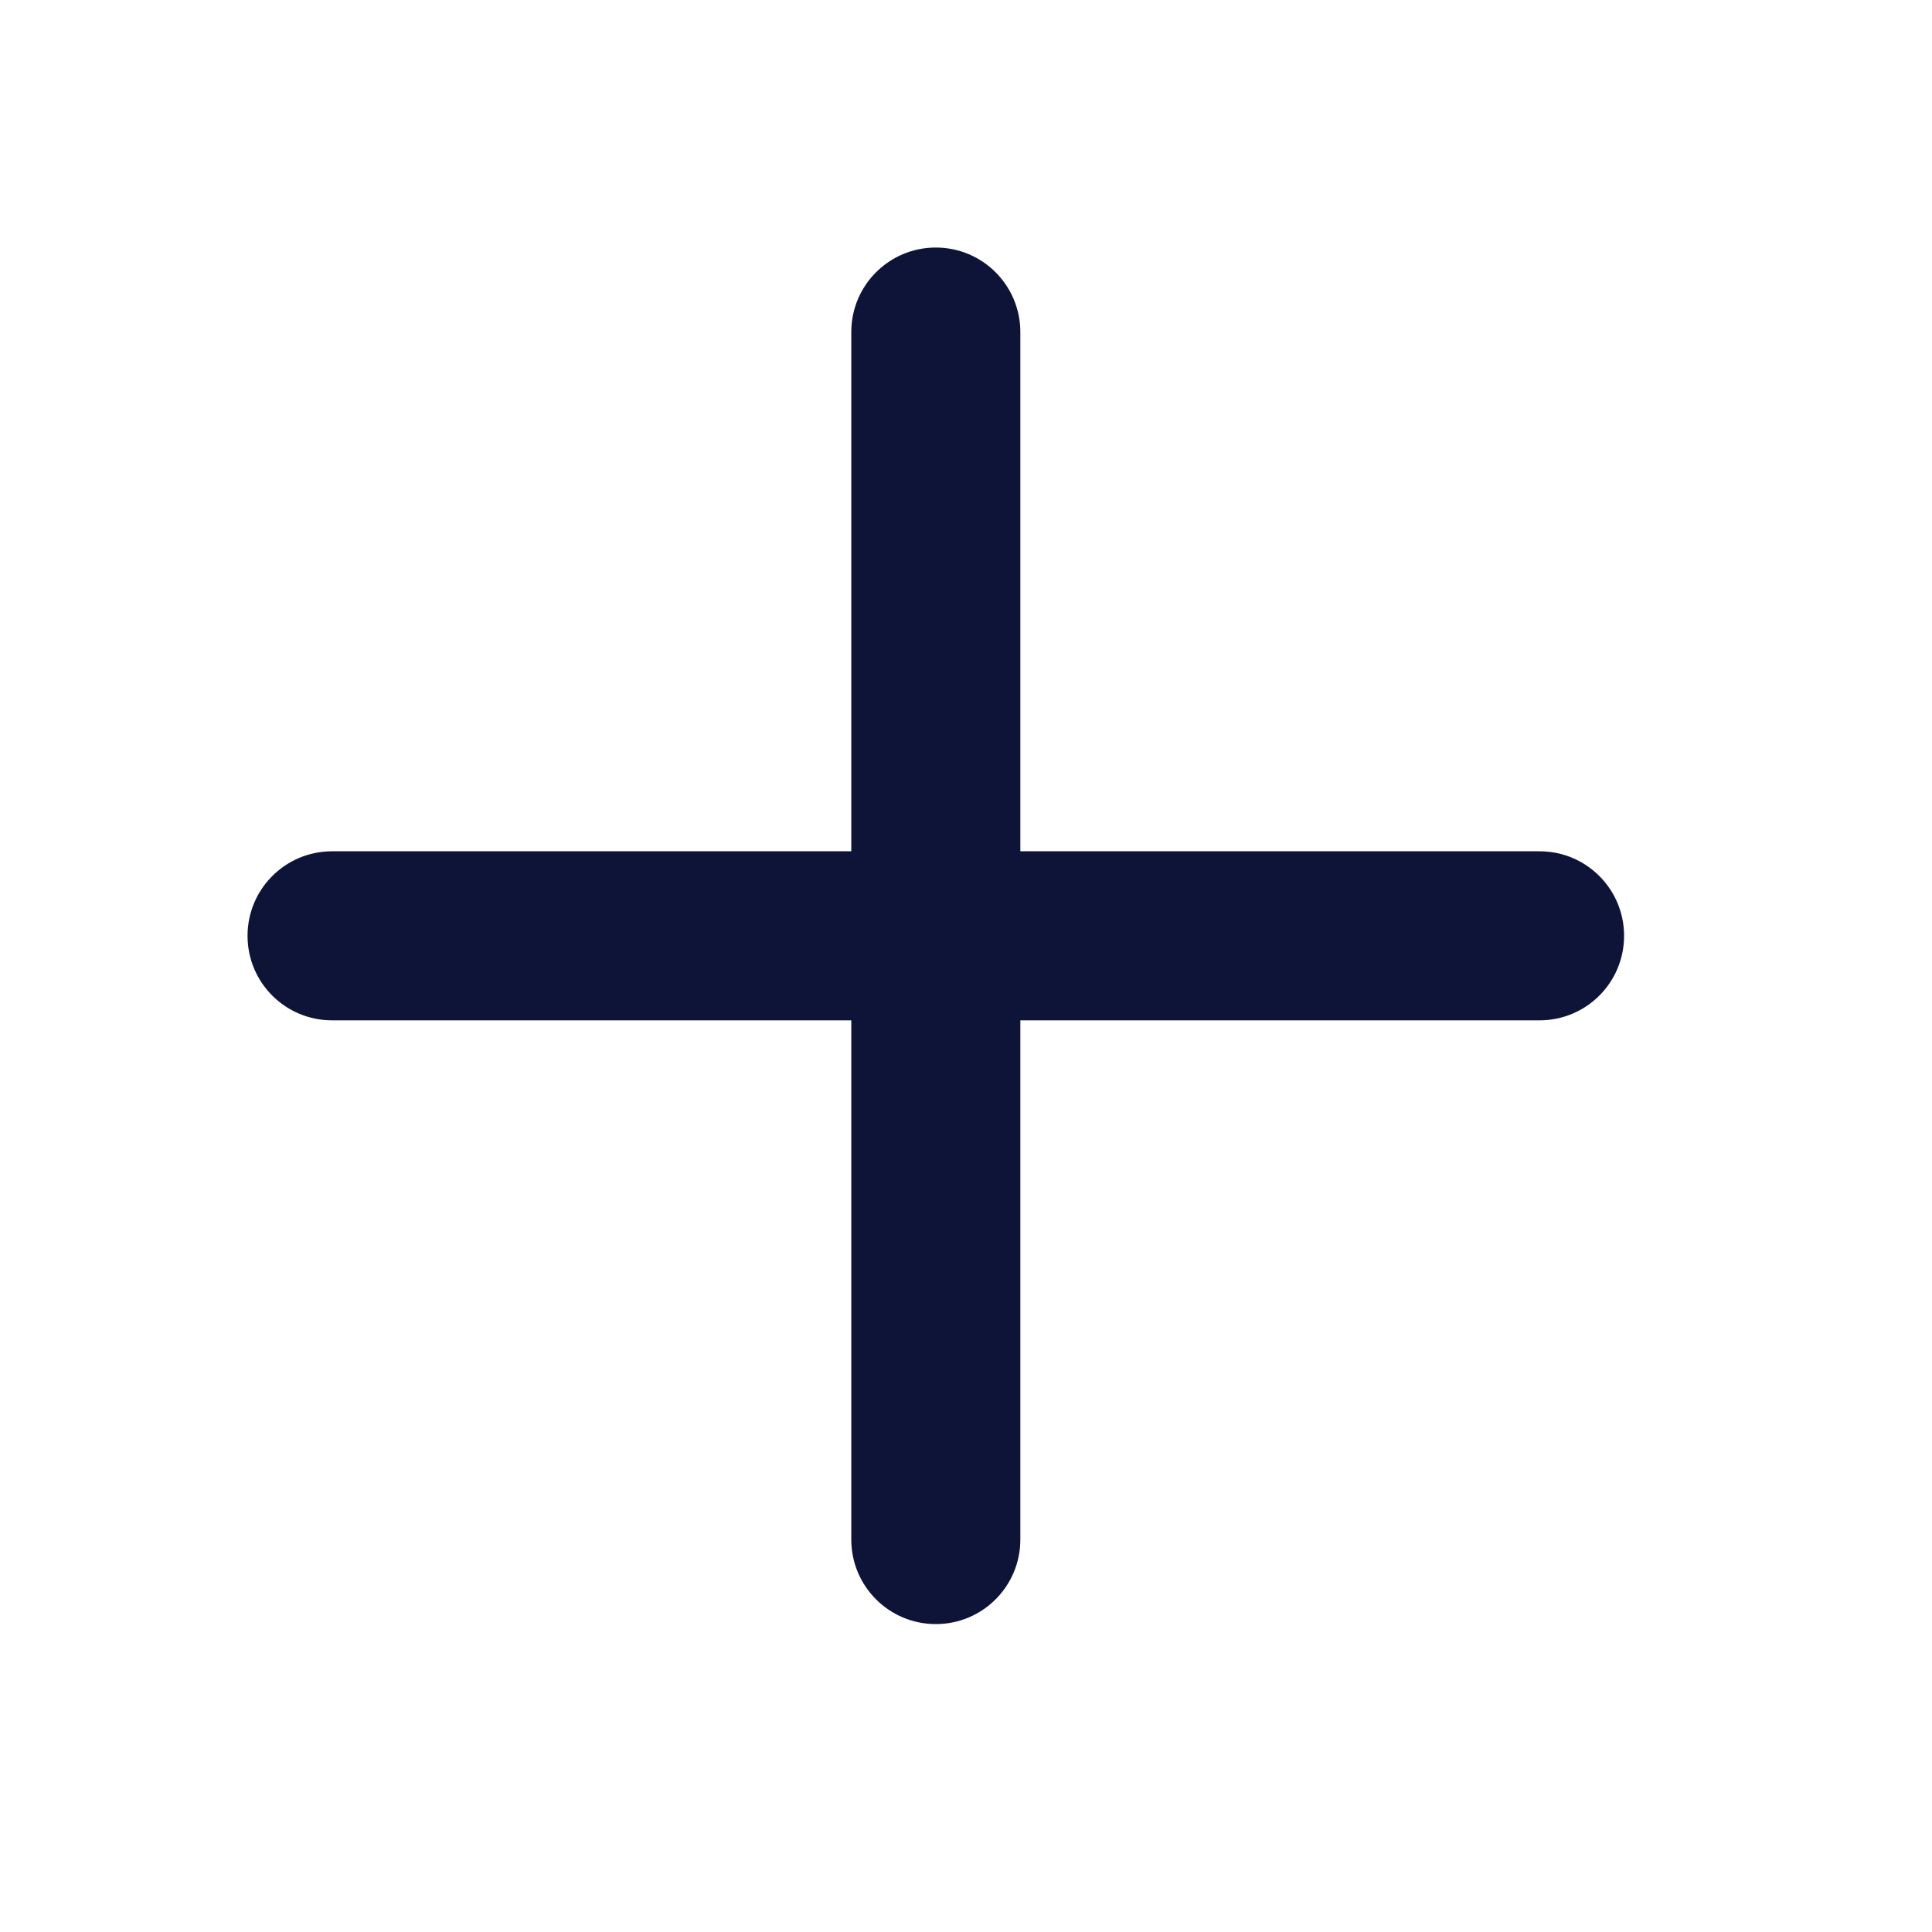
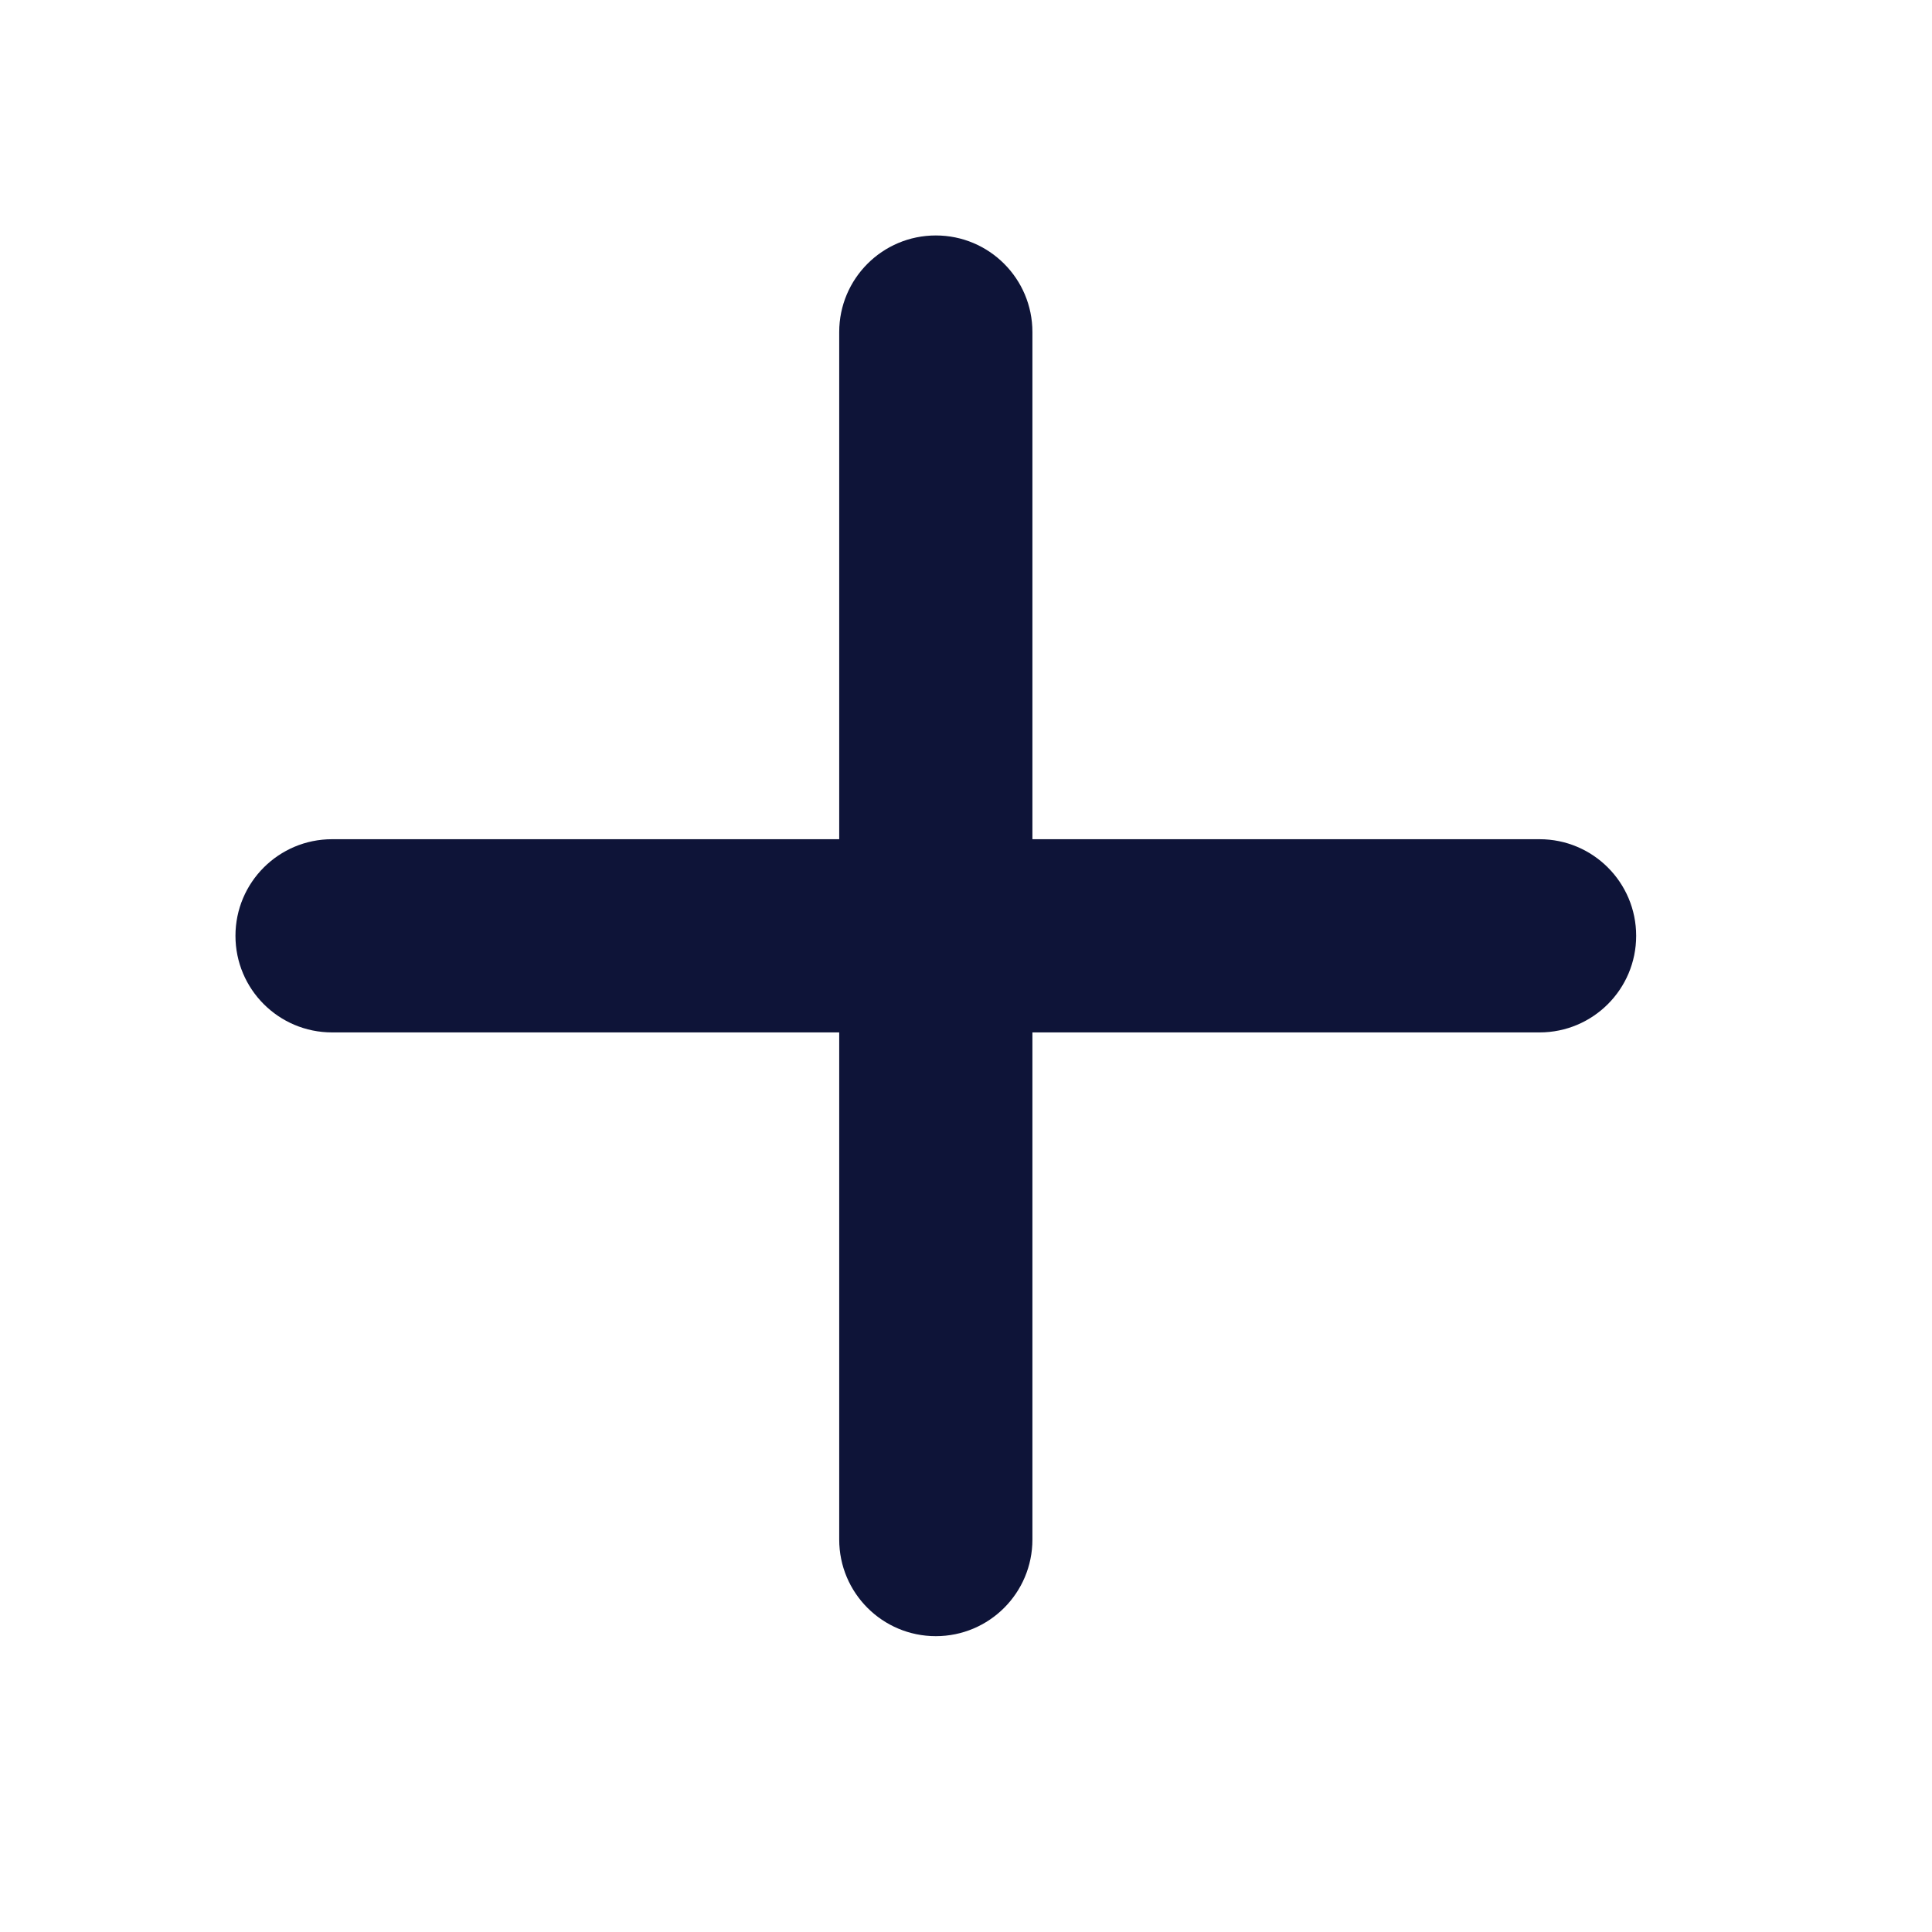
<svg xmlns="http://www.w3.org/2000/svg" width="16" height="16" viewBox="0 0 16 16" fill="none">
-   <path fill-rule="evenodd" clip-rule="evenodd" d="M8.45 2.75C8.45 2.363 8.137 2.05 7.75 2.05C7.363 2.05 7.05 2.363 7.05 2.75V7.05H2.75C2.363 7.05 2.05 7.363 2.05 7.75C2.05 8.137 2.363 8.45 2.75 8.45H7.05V12.75C7.05 13.137 7.363 13.45 7.75 13.45C8.137 13.45 8.45 13.137 8.45 12.75V8.45H12.75C13.137 8.45 13.45 8.137 13.45 7.75C13.45 7.363 13.137 7.05 12.75 7.05H8.45V2.75Z" fill="#0E1438" />
+   <path fill-rule="evenodd" clip-rule="evenodd" d="M8.55 2.75C8.55 2.308 8.192 1.95 7.75 1.95C7.308 1.95 6.95 2.308 6.95 2.75V6.95H2.75C2.308 6.95 1.95 7.308 1.95 7.75C1.95 8.192 2.308 8.55 2.75 8.55H6.95V12.75C6.95 13.192 7.308 13.55 7.75 13.55C8.192 13.55 8.55 13.192 8.55 12.75V8.55H12.75C13.192 8.55 13.55 8.192 13.55 7.75C13.55 7.308 13.192 6.95 12.75 6.95H8.55V2.75Z" fill="#0E1438" />
</svg>
